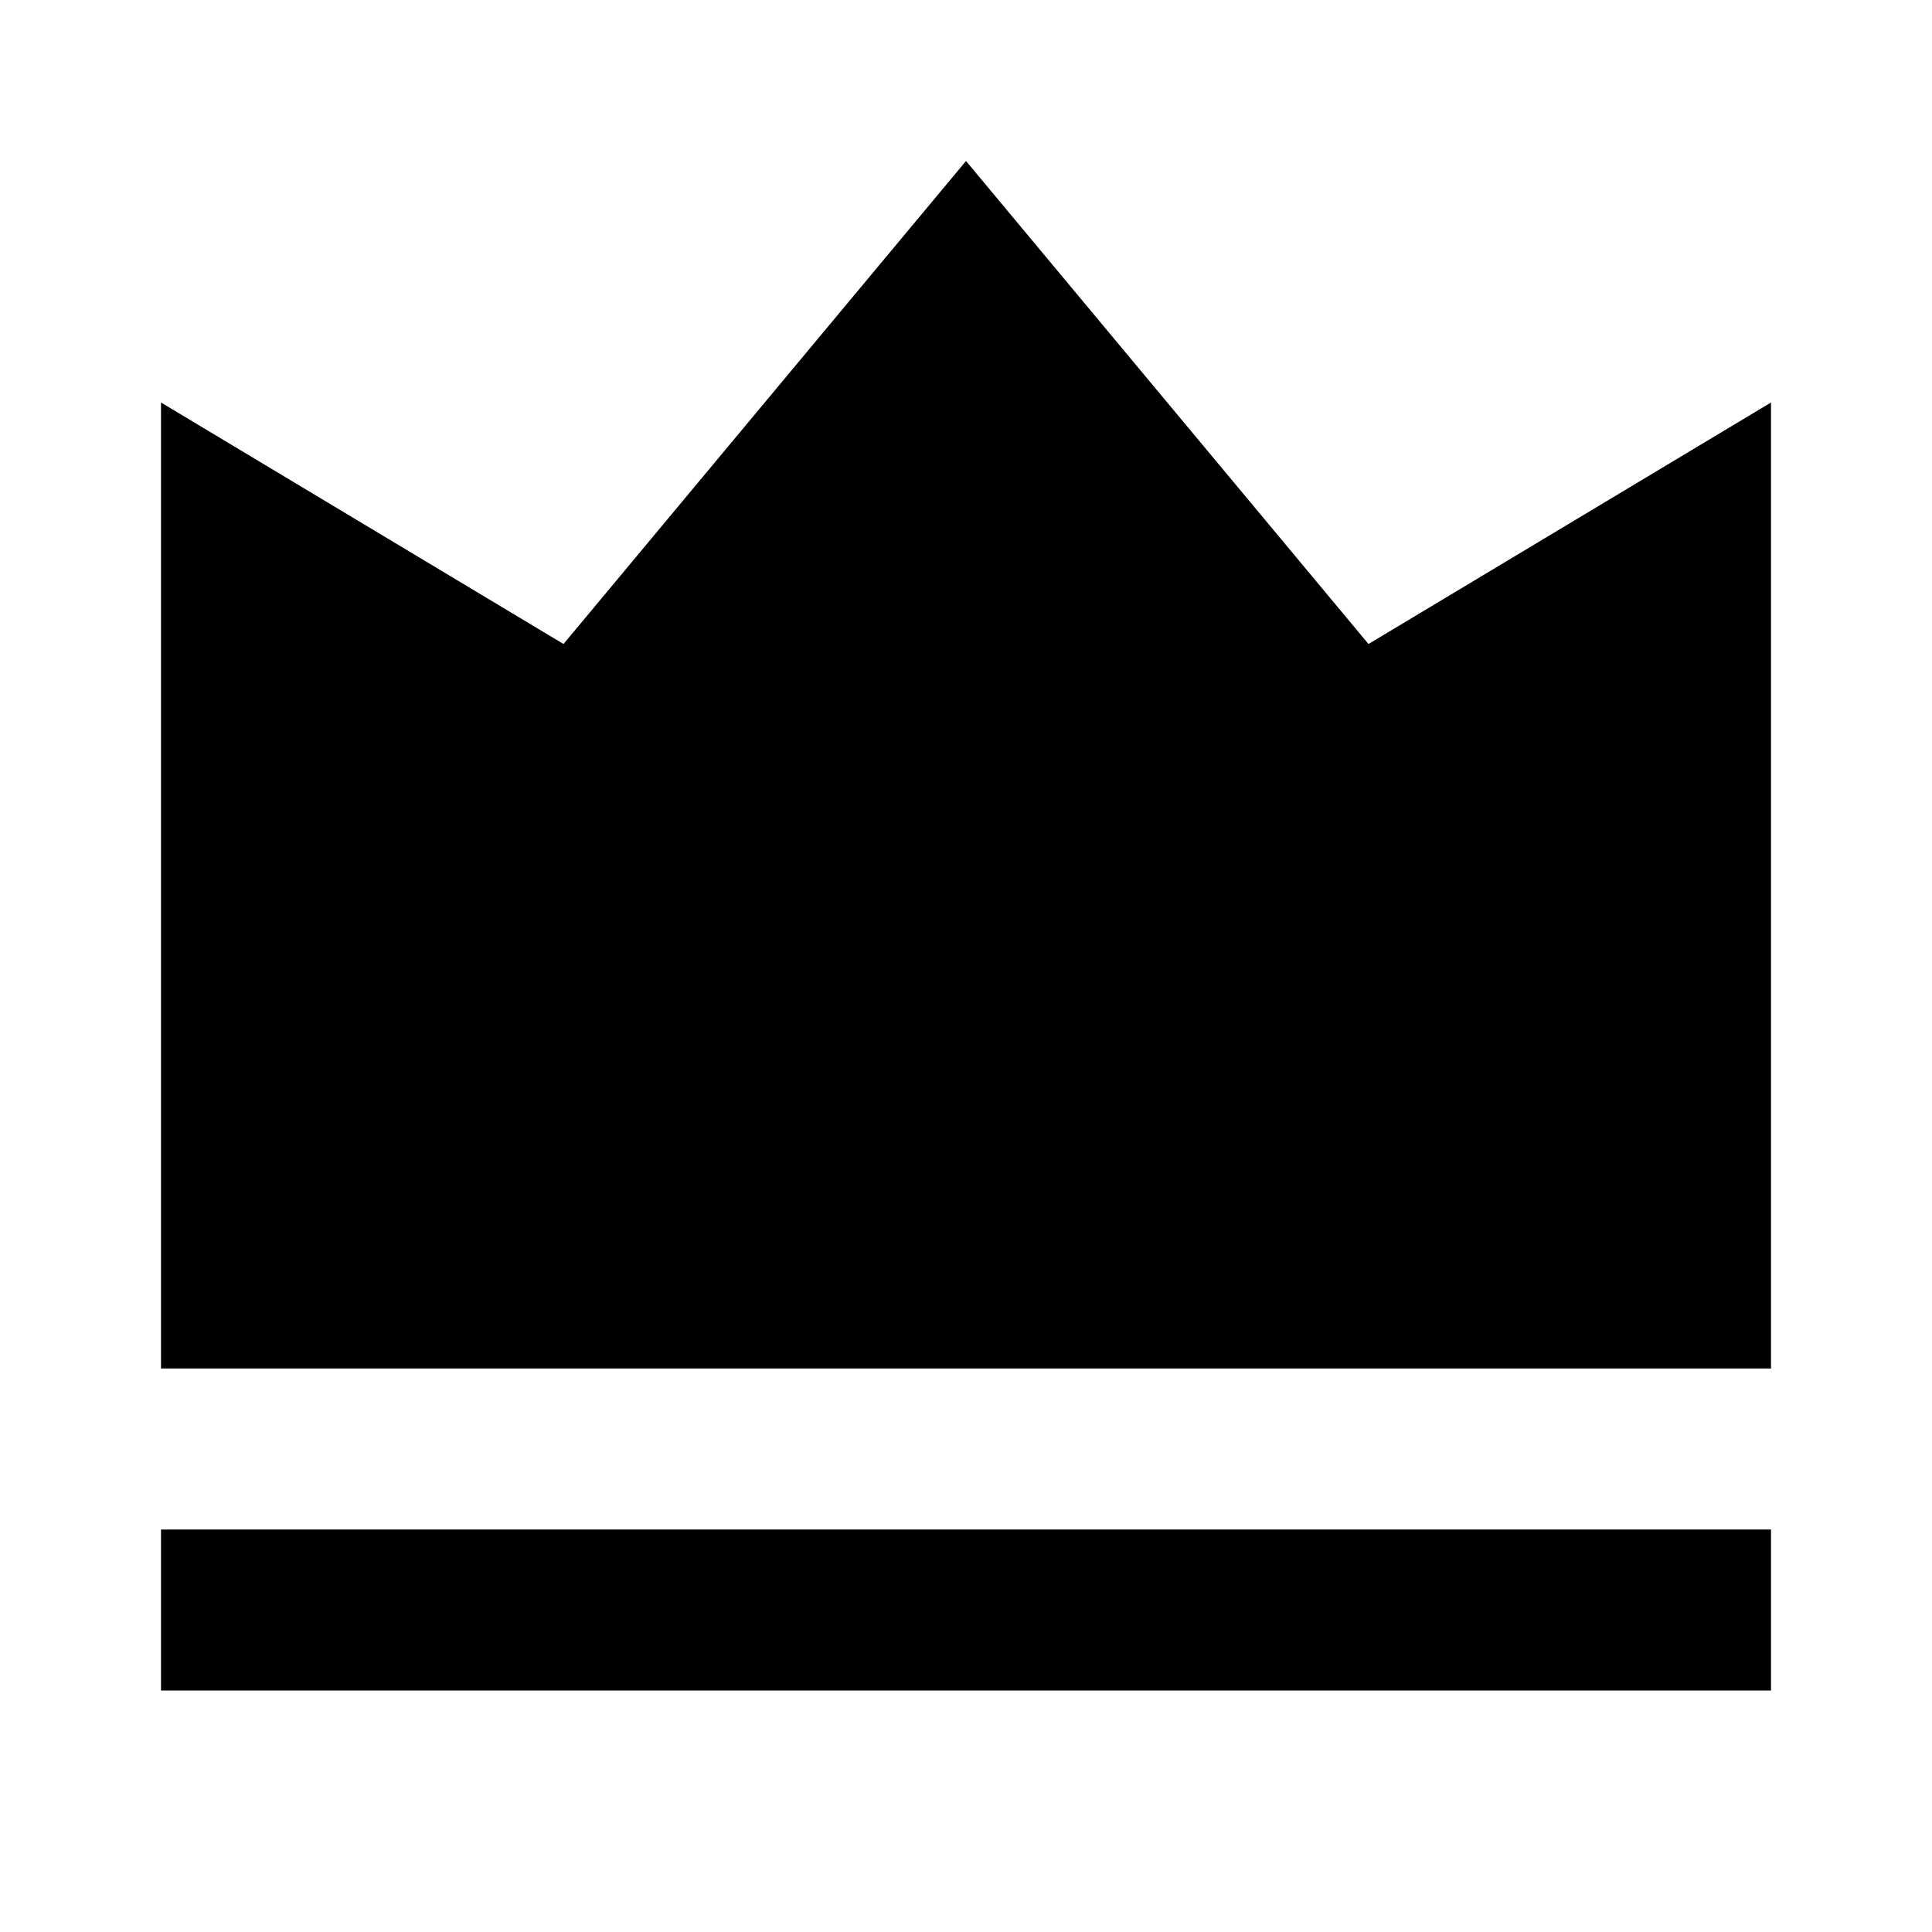
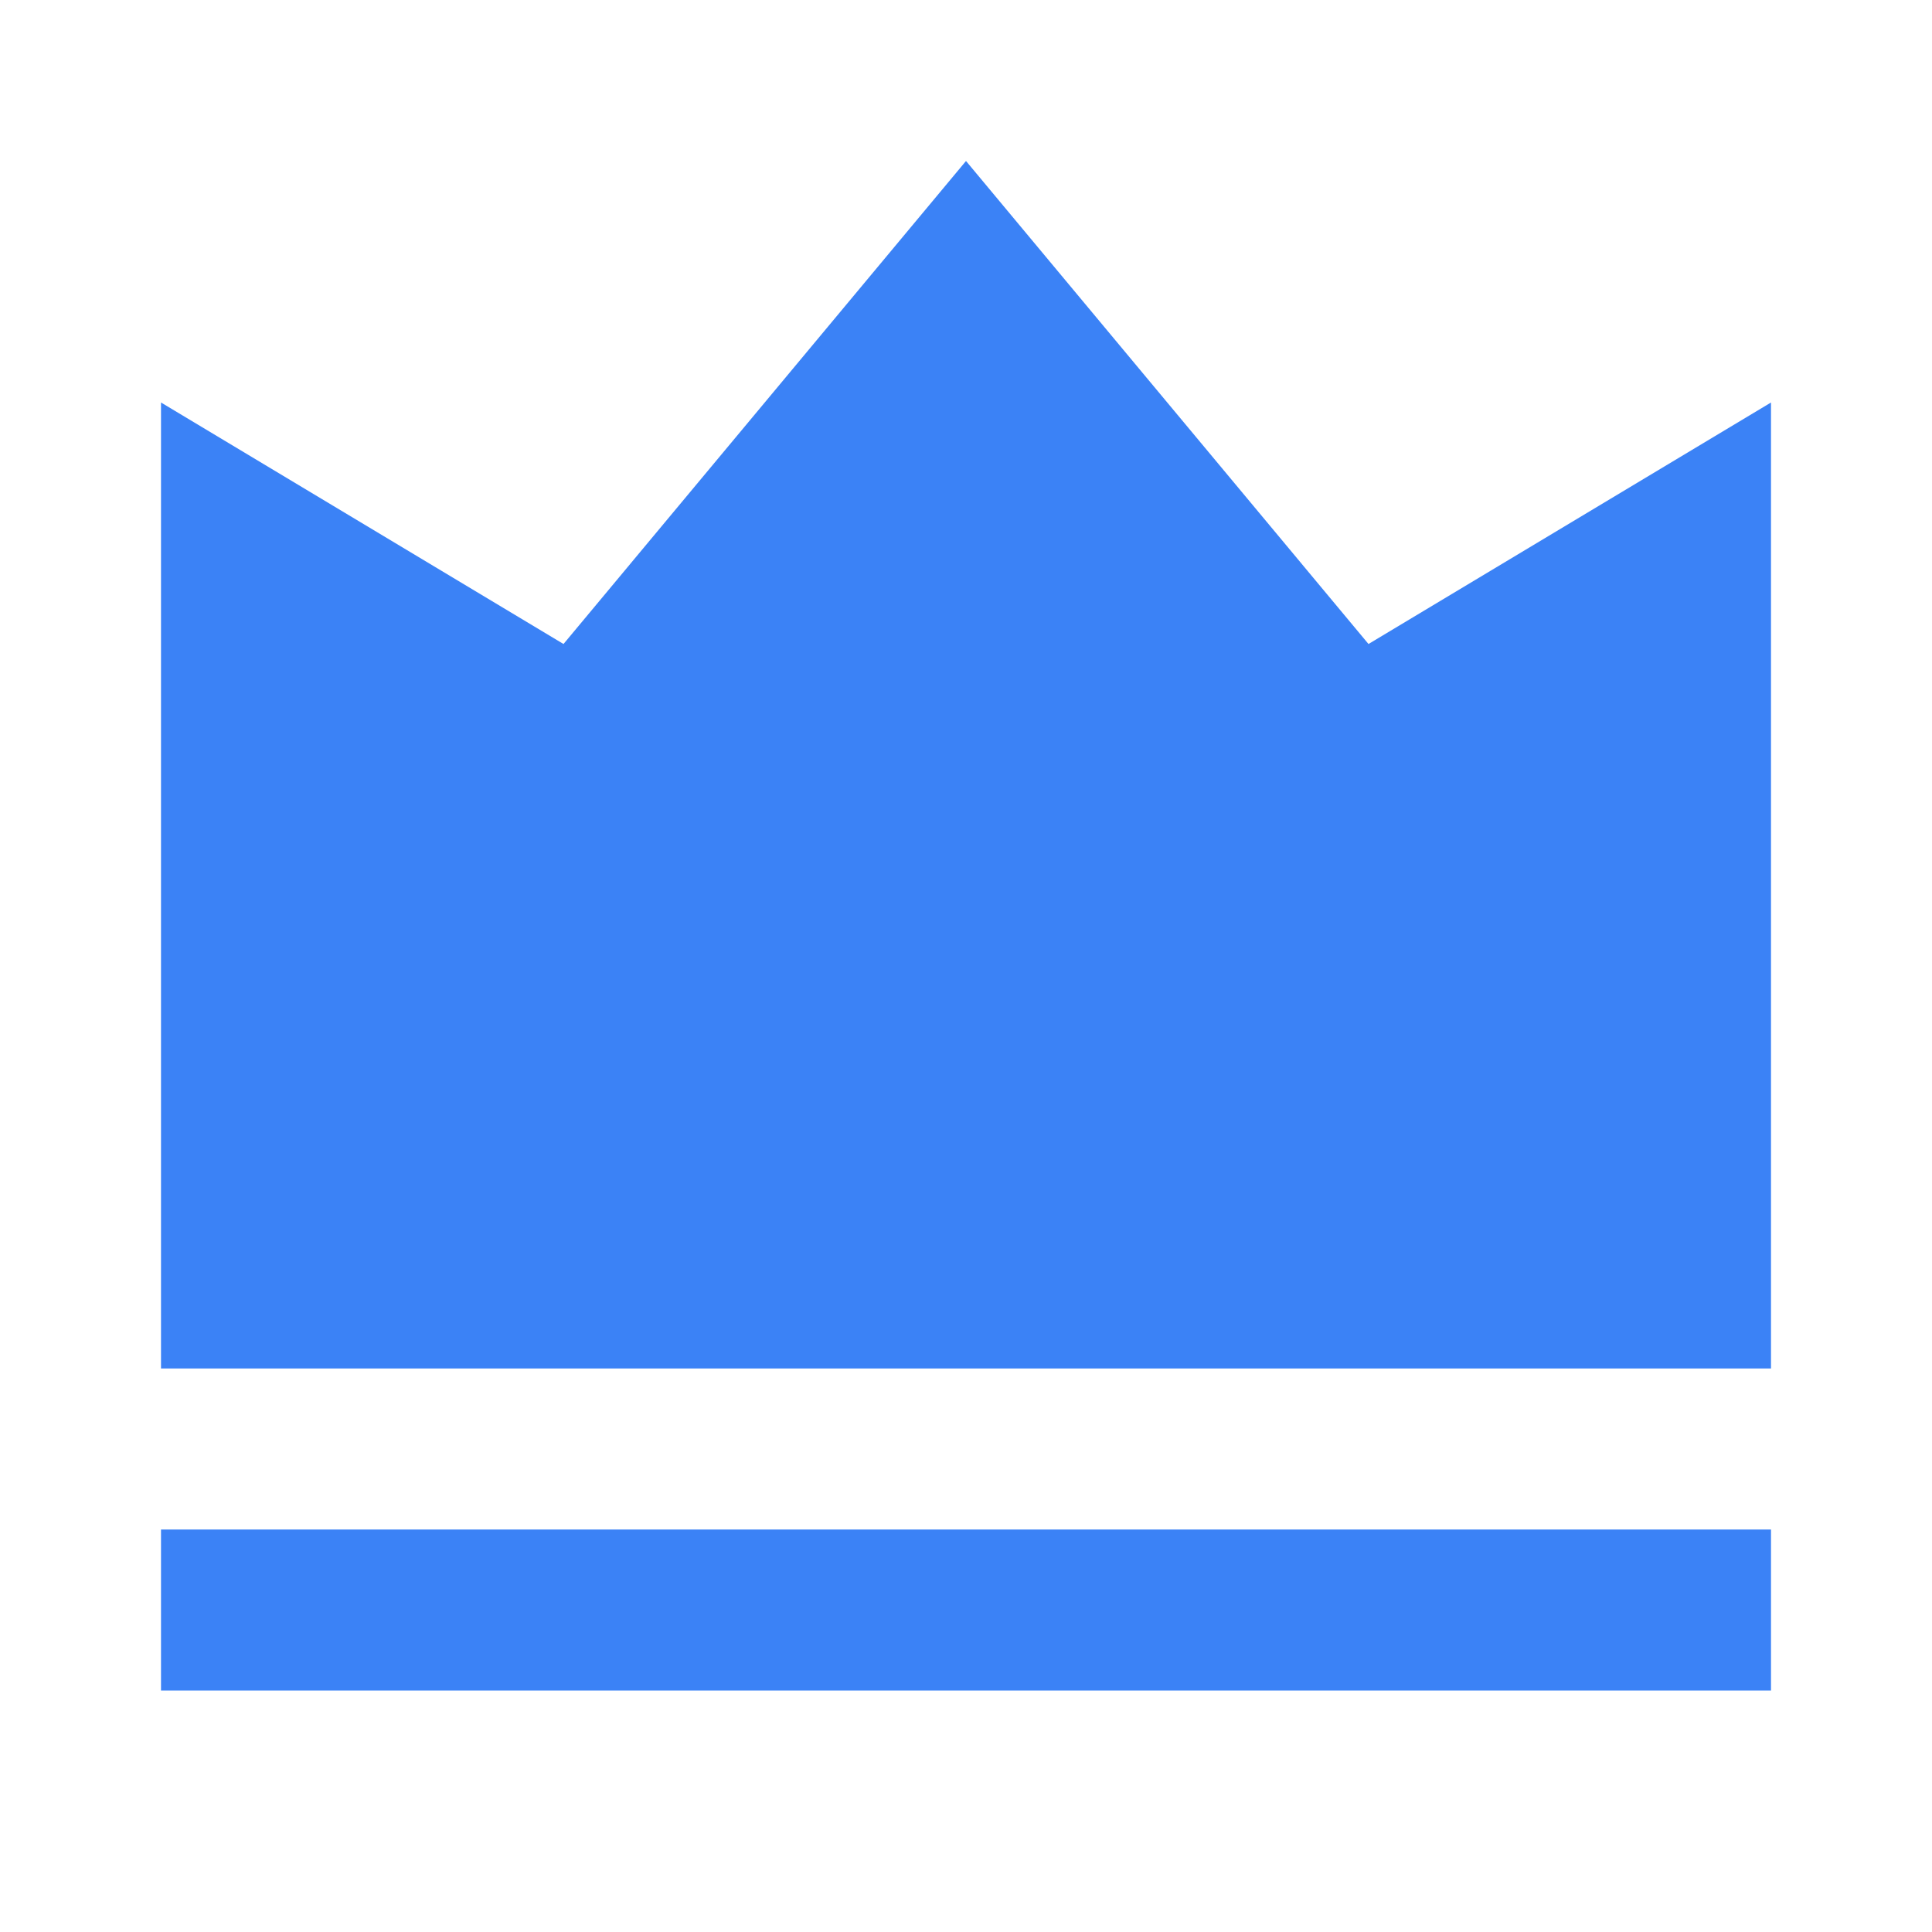
- <svg xmlns="http://www.w3.org/2000/svg" stroke="currentColor" fill="currentColor" stroke-width="0" viewBox="0 0 24 24" class="-translate-y-0.5" font-size="30" height="1em" width="1em">
+ <svg xmlns="http://www.w3.org/2000/svg" stroke="currentColor" fill="#3b82f6" stroke-width="0" viewBox="0 0 24 24" class="-translate-y-0.5" font-size="30" height="1em" width="1em">
  <g>
    <path fill="none" d="M0 0h24v24H0z" />
    <path d="M2 19h20v2H2v-2zM2 5l5 3 5-6 5 6 5-3v12H2V5z" />
  </g>
</svg>
